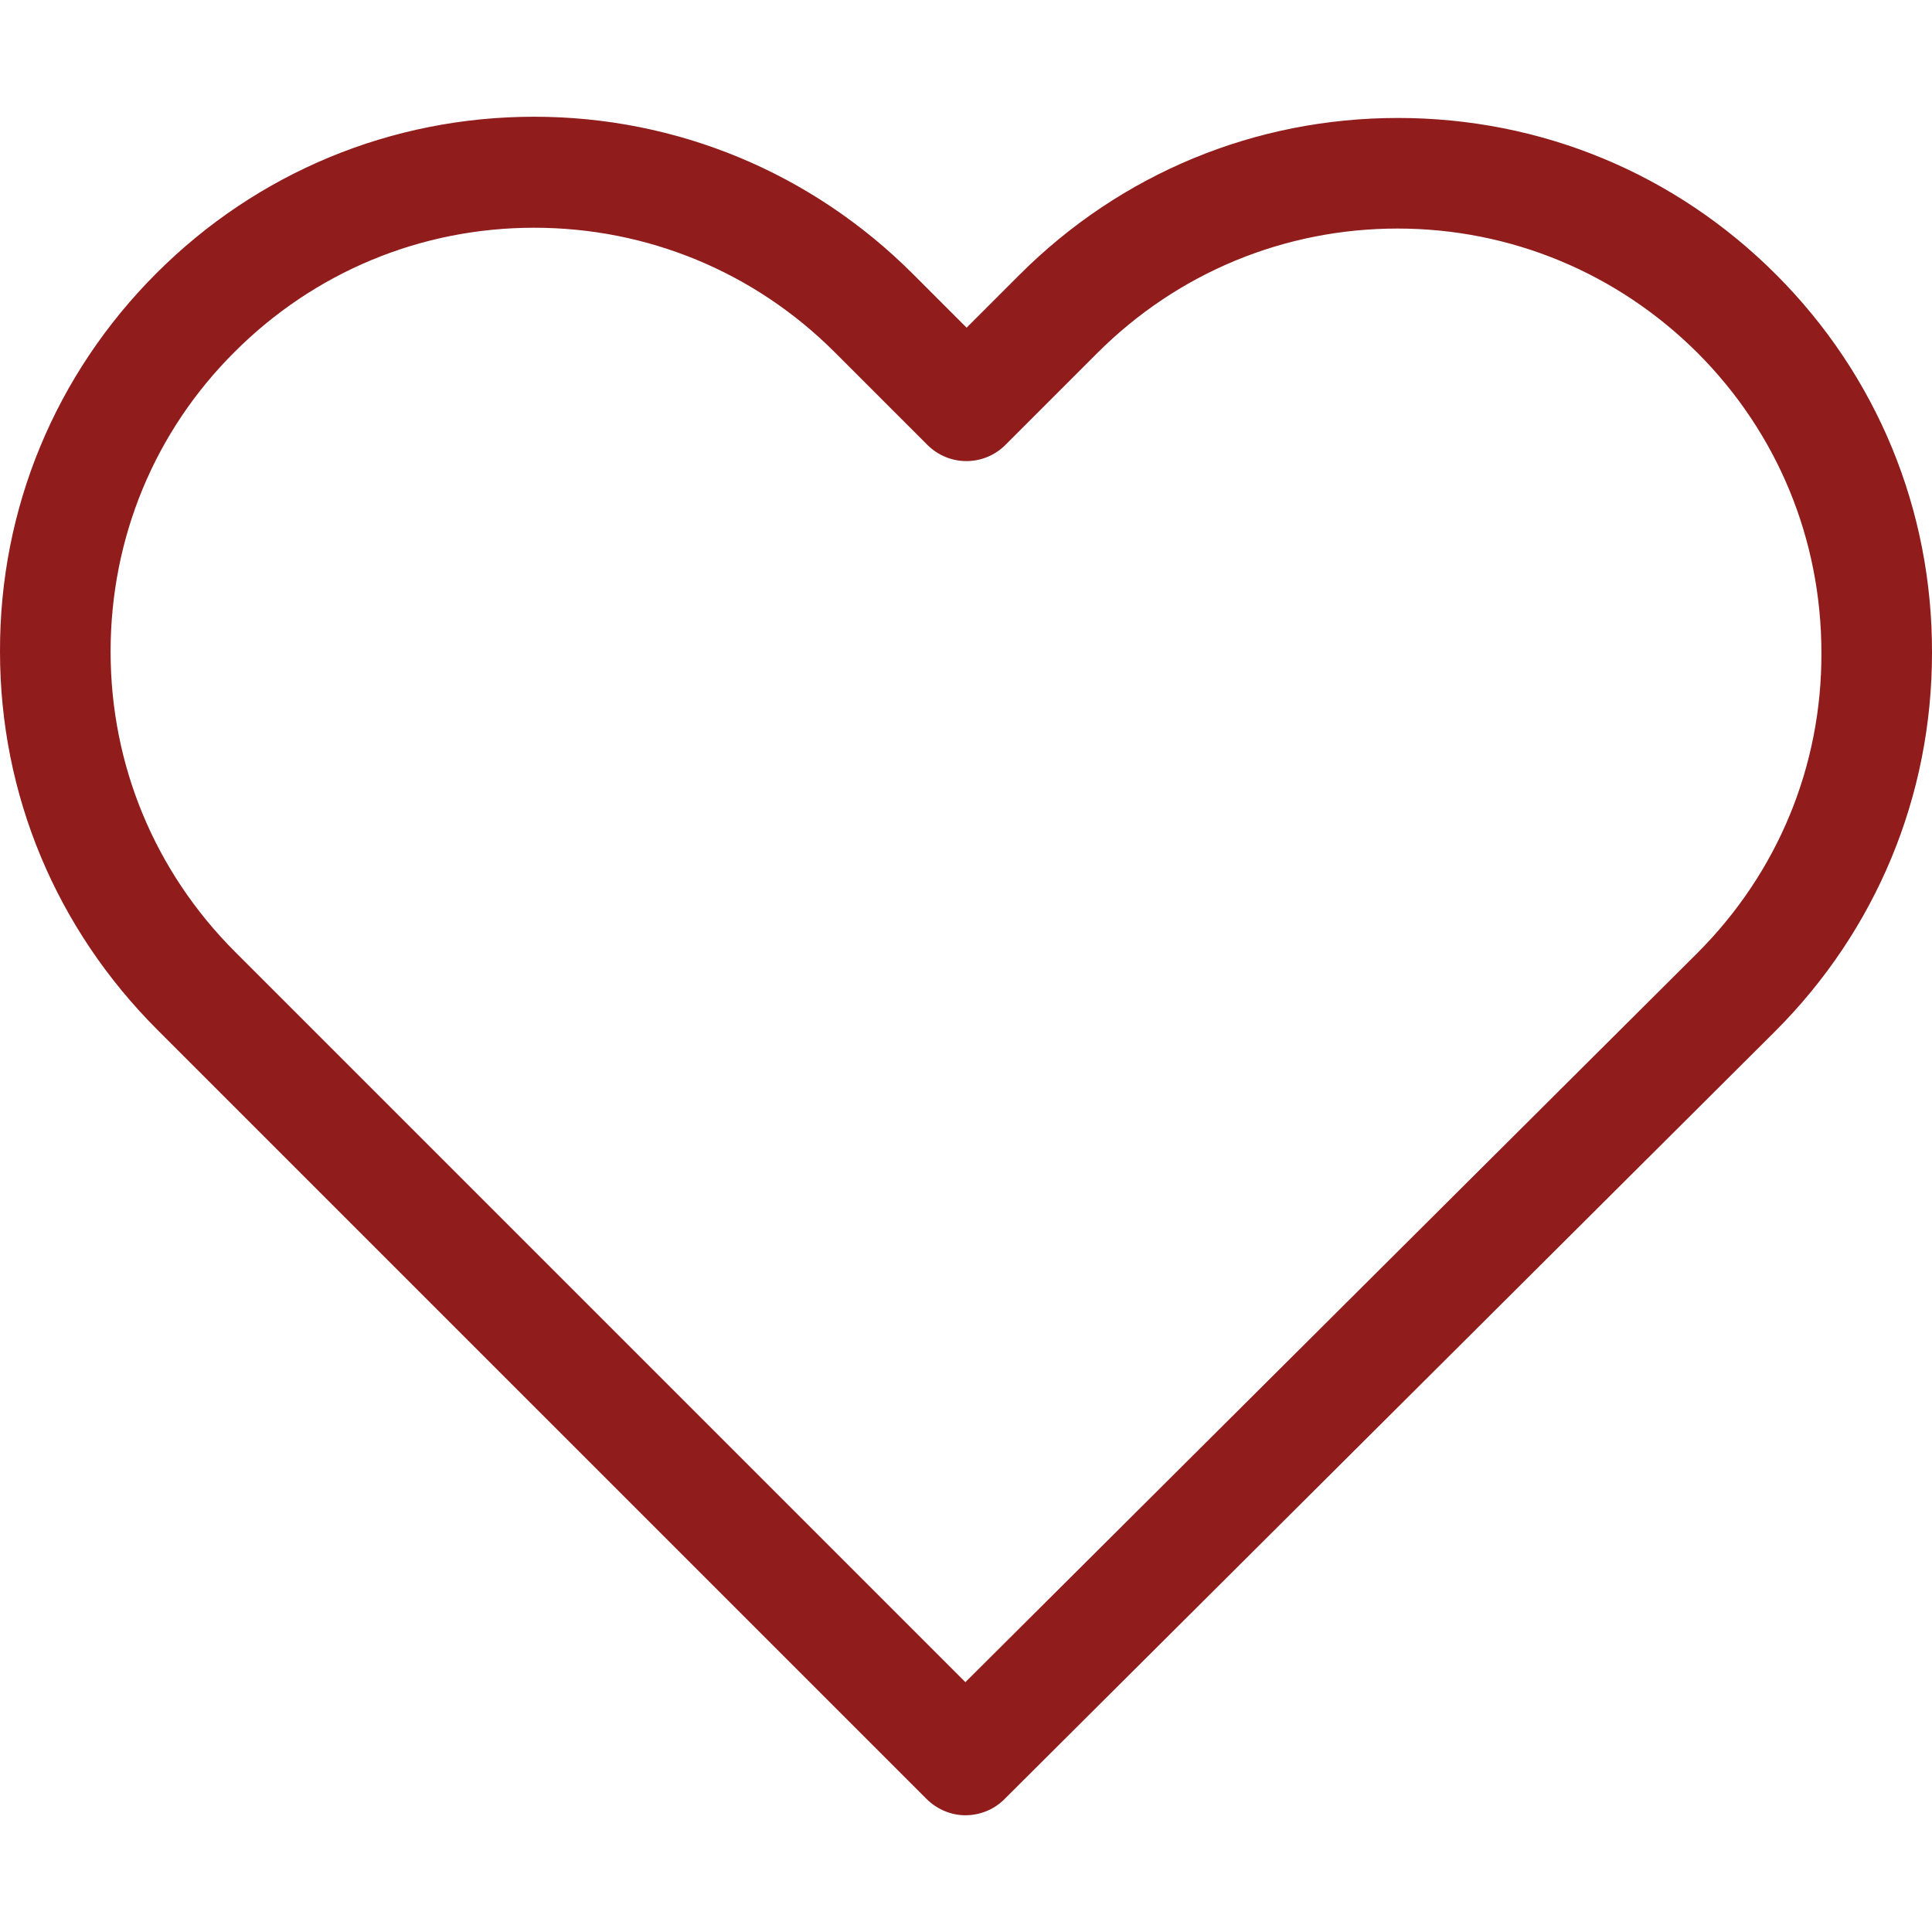
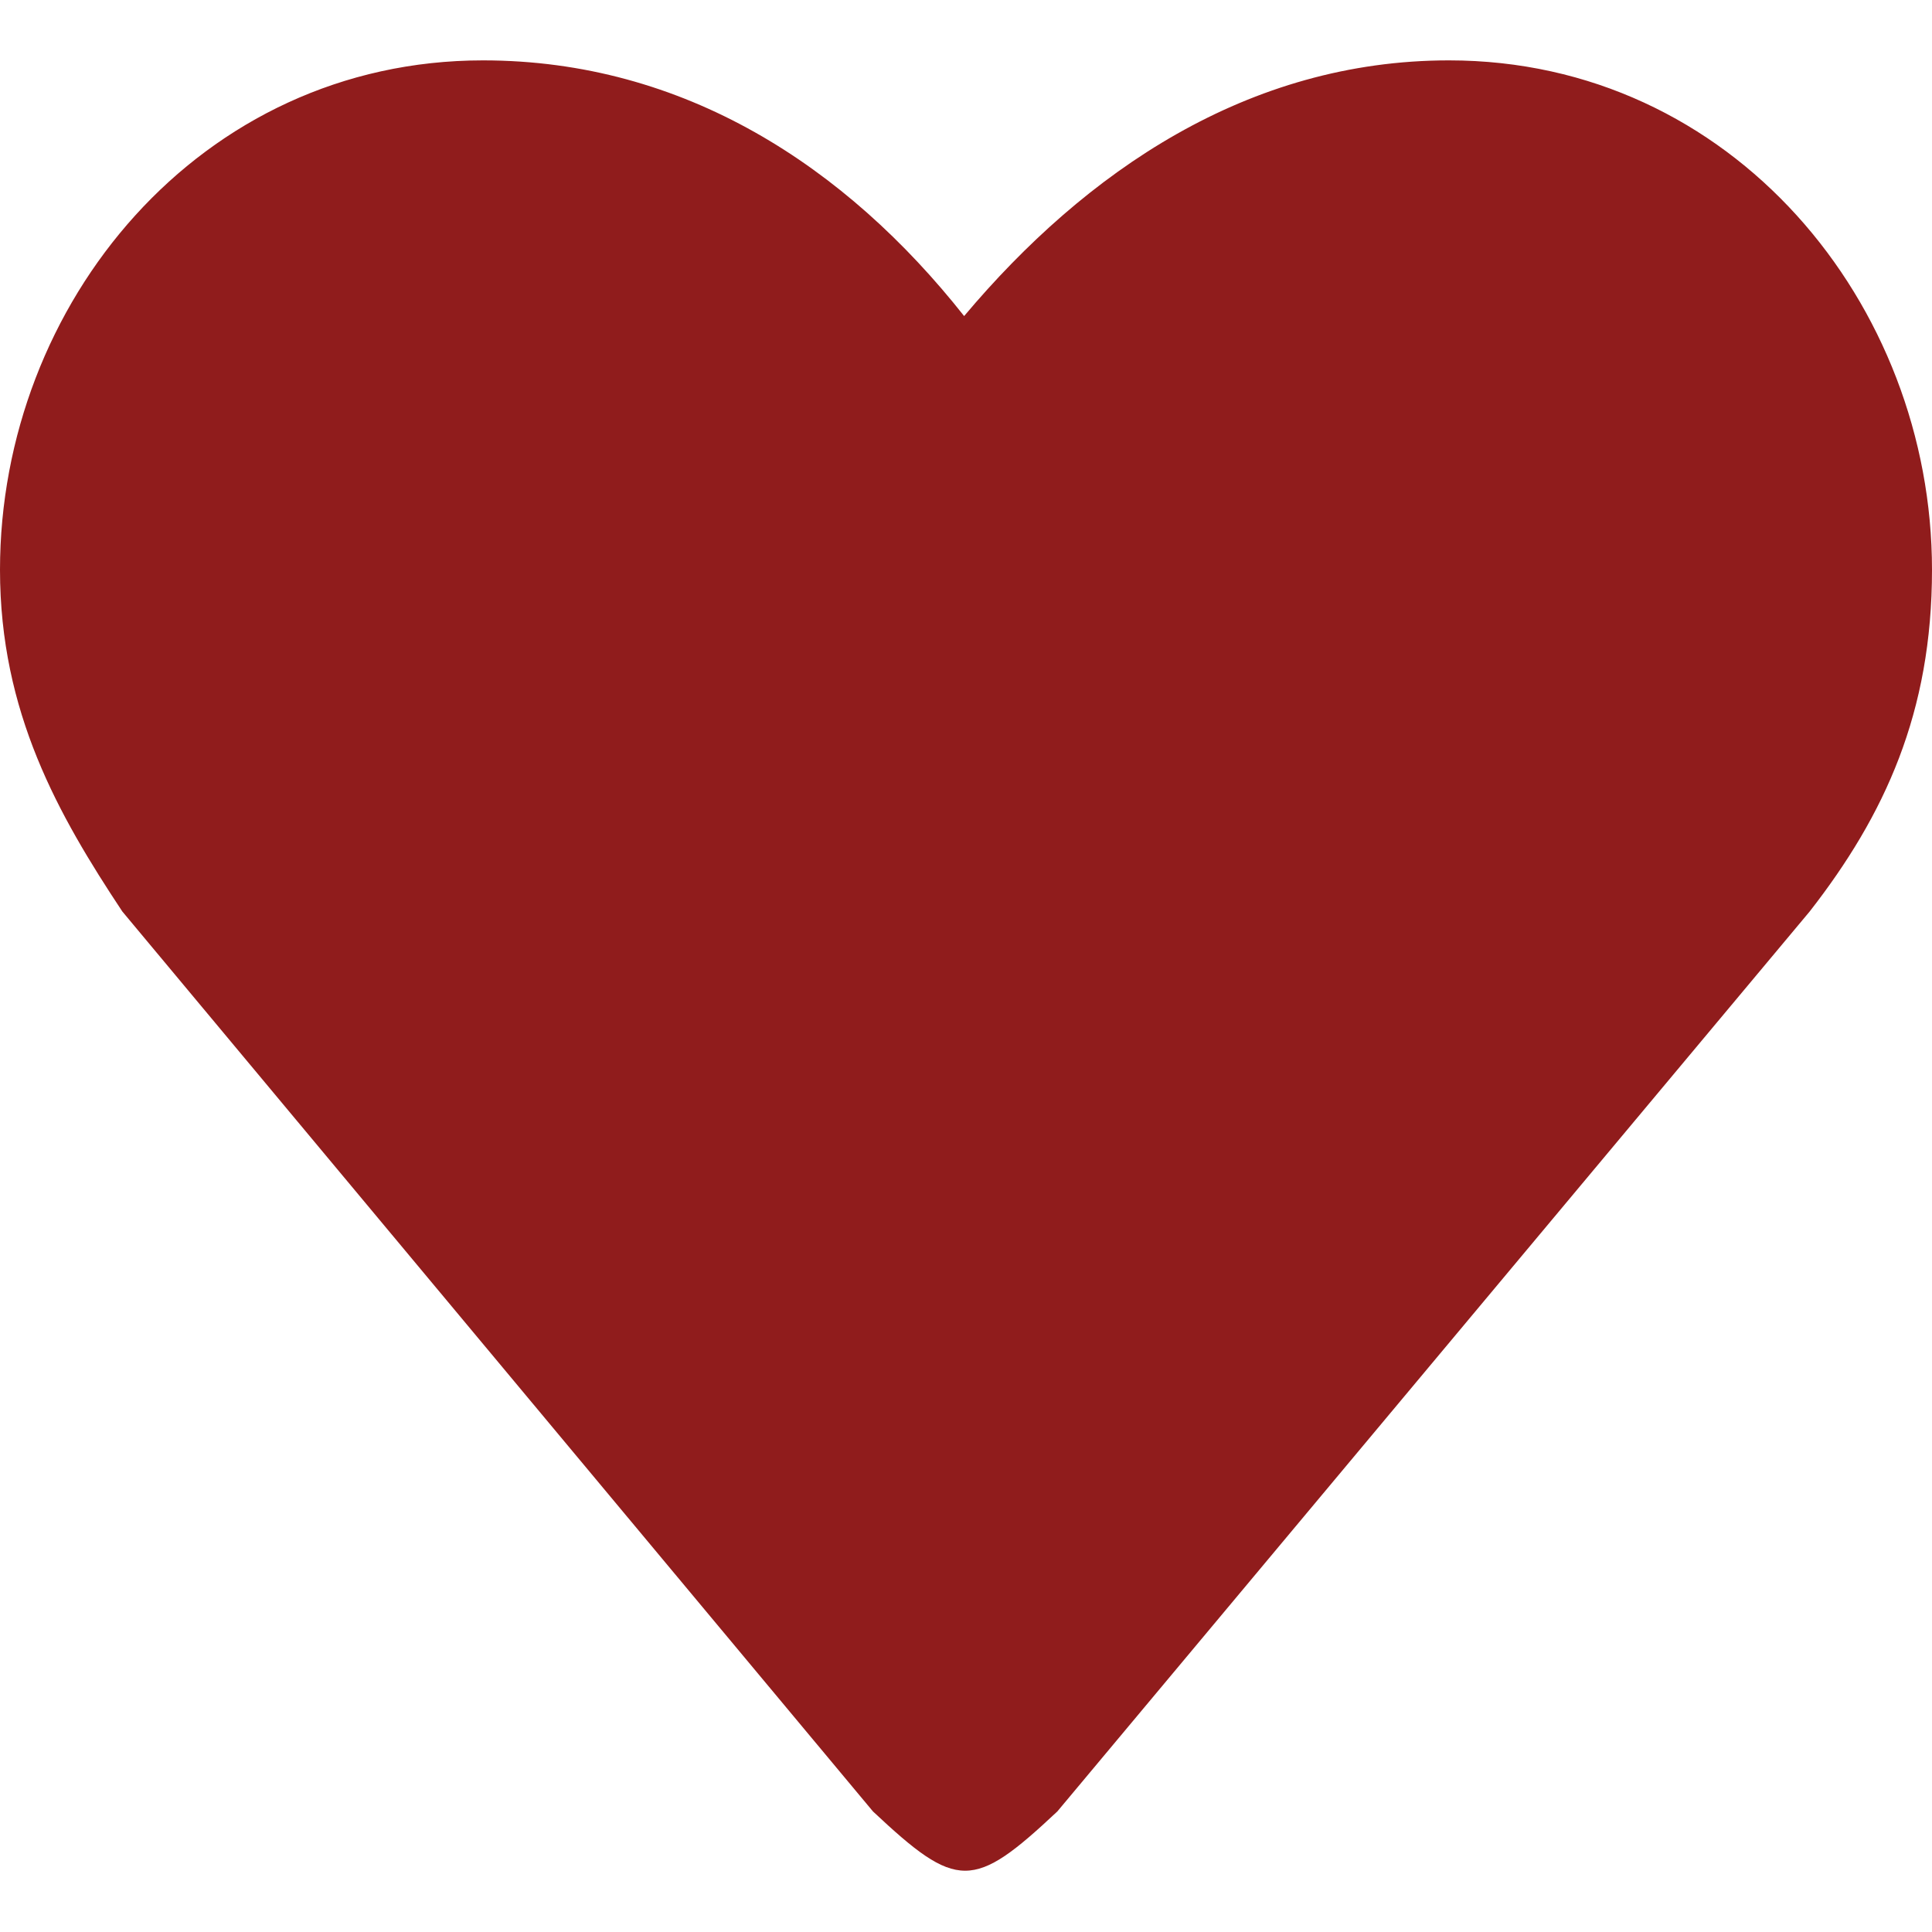
- <svg xmlns="http://www.w3.org/2000/svg" fill="#901C1C" version="1.1" id="Capa_1" viewBox="0 0 471.701 471.701" xml:space="preserve">
-   <g>
-     <path fill="#901C1C" d="M433.601,67.001c-24.7-24.7-57.4-38.2-92.3-38.2s-67.7,13.6-92.4,38.3l-12.9,12.9l-13.1-13.1   c-24.7-24.7-57.6-38.4-92.5-38.4c-34.8,0-67.6,13.6-92.2,38.2c-24.7,24.7-38.3,57.5-38.2,92.4c0,34.9,13.7,67.6,38.4,92.3   l187.8,187.8c2.6,2.6,6.1,4,9.5,4c3.4,0,6.9-1.3,9.5-3.9l188.2-187.5c24.7-24.7,38.3-57.5,38.3-92.4   C471.801,124.501,458.301,91.701,433.601,67.001z M414.401,232.701l-178.7,178l-178.3-178.3c-19.6-19.6-30.4-45.6-30.4-73.3   s10.7-53.7,30.3-73.2c19.5-19.5,45.5-30.3,73.1-30.3c27.7,0,53.8,10.8,73.4,30.4l22.6,22.6c5.3,5.3,13.8,5.3,19.1,0l22.4-22.4   c19.6-19.6,45.7-30.4,73.3-30.4c27.6,0,53.6,10.8,73.2,30.3c19.6,19.6,30.3,45.6,30.3,73.3   C444.801,187.101,434.001,213.101,414.401,232.701z" />
+ <svg xmlns="http://www.w3.org/2000/svg" viewBox="0 -1 32 32" version="1.1" fill="#901C1C" stroke="#901C1C">
+   <g id="SVGRepo_bgCarrier" stroke-width="0" />
+   <g id="SVGRepo_tracerCarrier" stroke-linecap="round" stroke-linejoin="round" />
+   <g id="SVGRepo_iconCarrier">
+     <defs> </defs>
+     <g id="Page-1" stroke="none" stroke-width="1" fill="none" fill-rule="">
+       <g id="Icon-Set-Filled" transform="translate(-102, -882)" fill="#901C1C">
+         <path d="M126,882 C122.667,882 119.982,883.842 117.969,886.235 C116.013,883.76 113.333,882 110,882 C105.306,882 102,886.036 102,890.438 C102,892.799 102.967,894.499 104.026,896.097 L116.459,911.003 C117.854,912.312 118.118,912.312 119.513,911.003 L131.974,896.097 C133.22,894.499 134,892.799 134,890.438 C134,886.036 130.694,882 126,882" id="heart-like"> </path>
+       </g>
+     </g>
  </g>
</svg>
